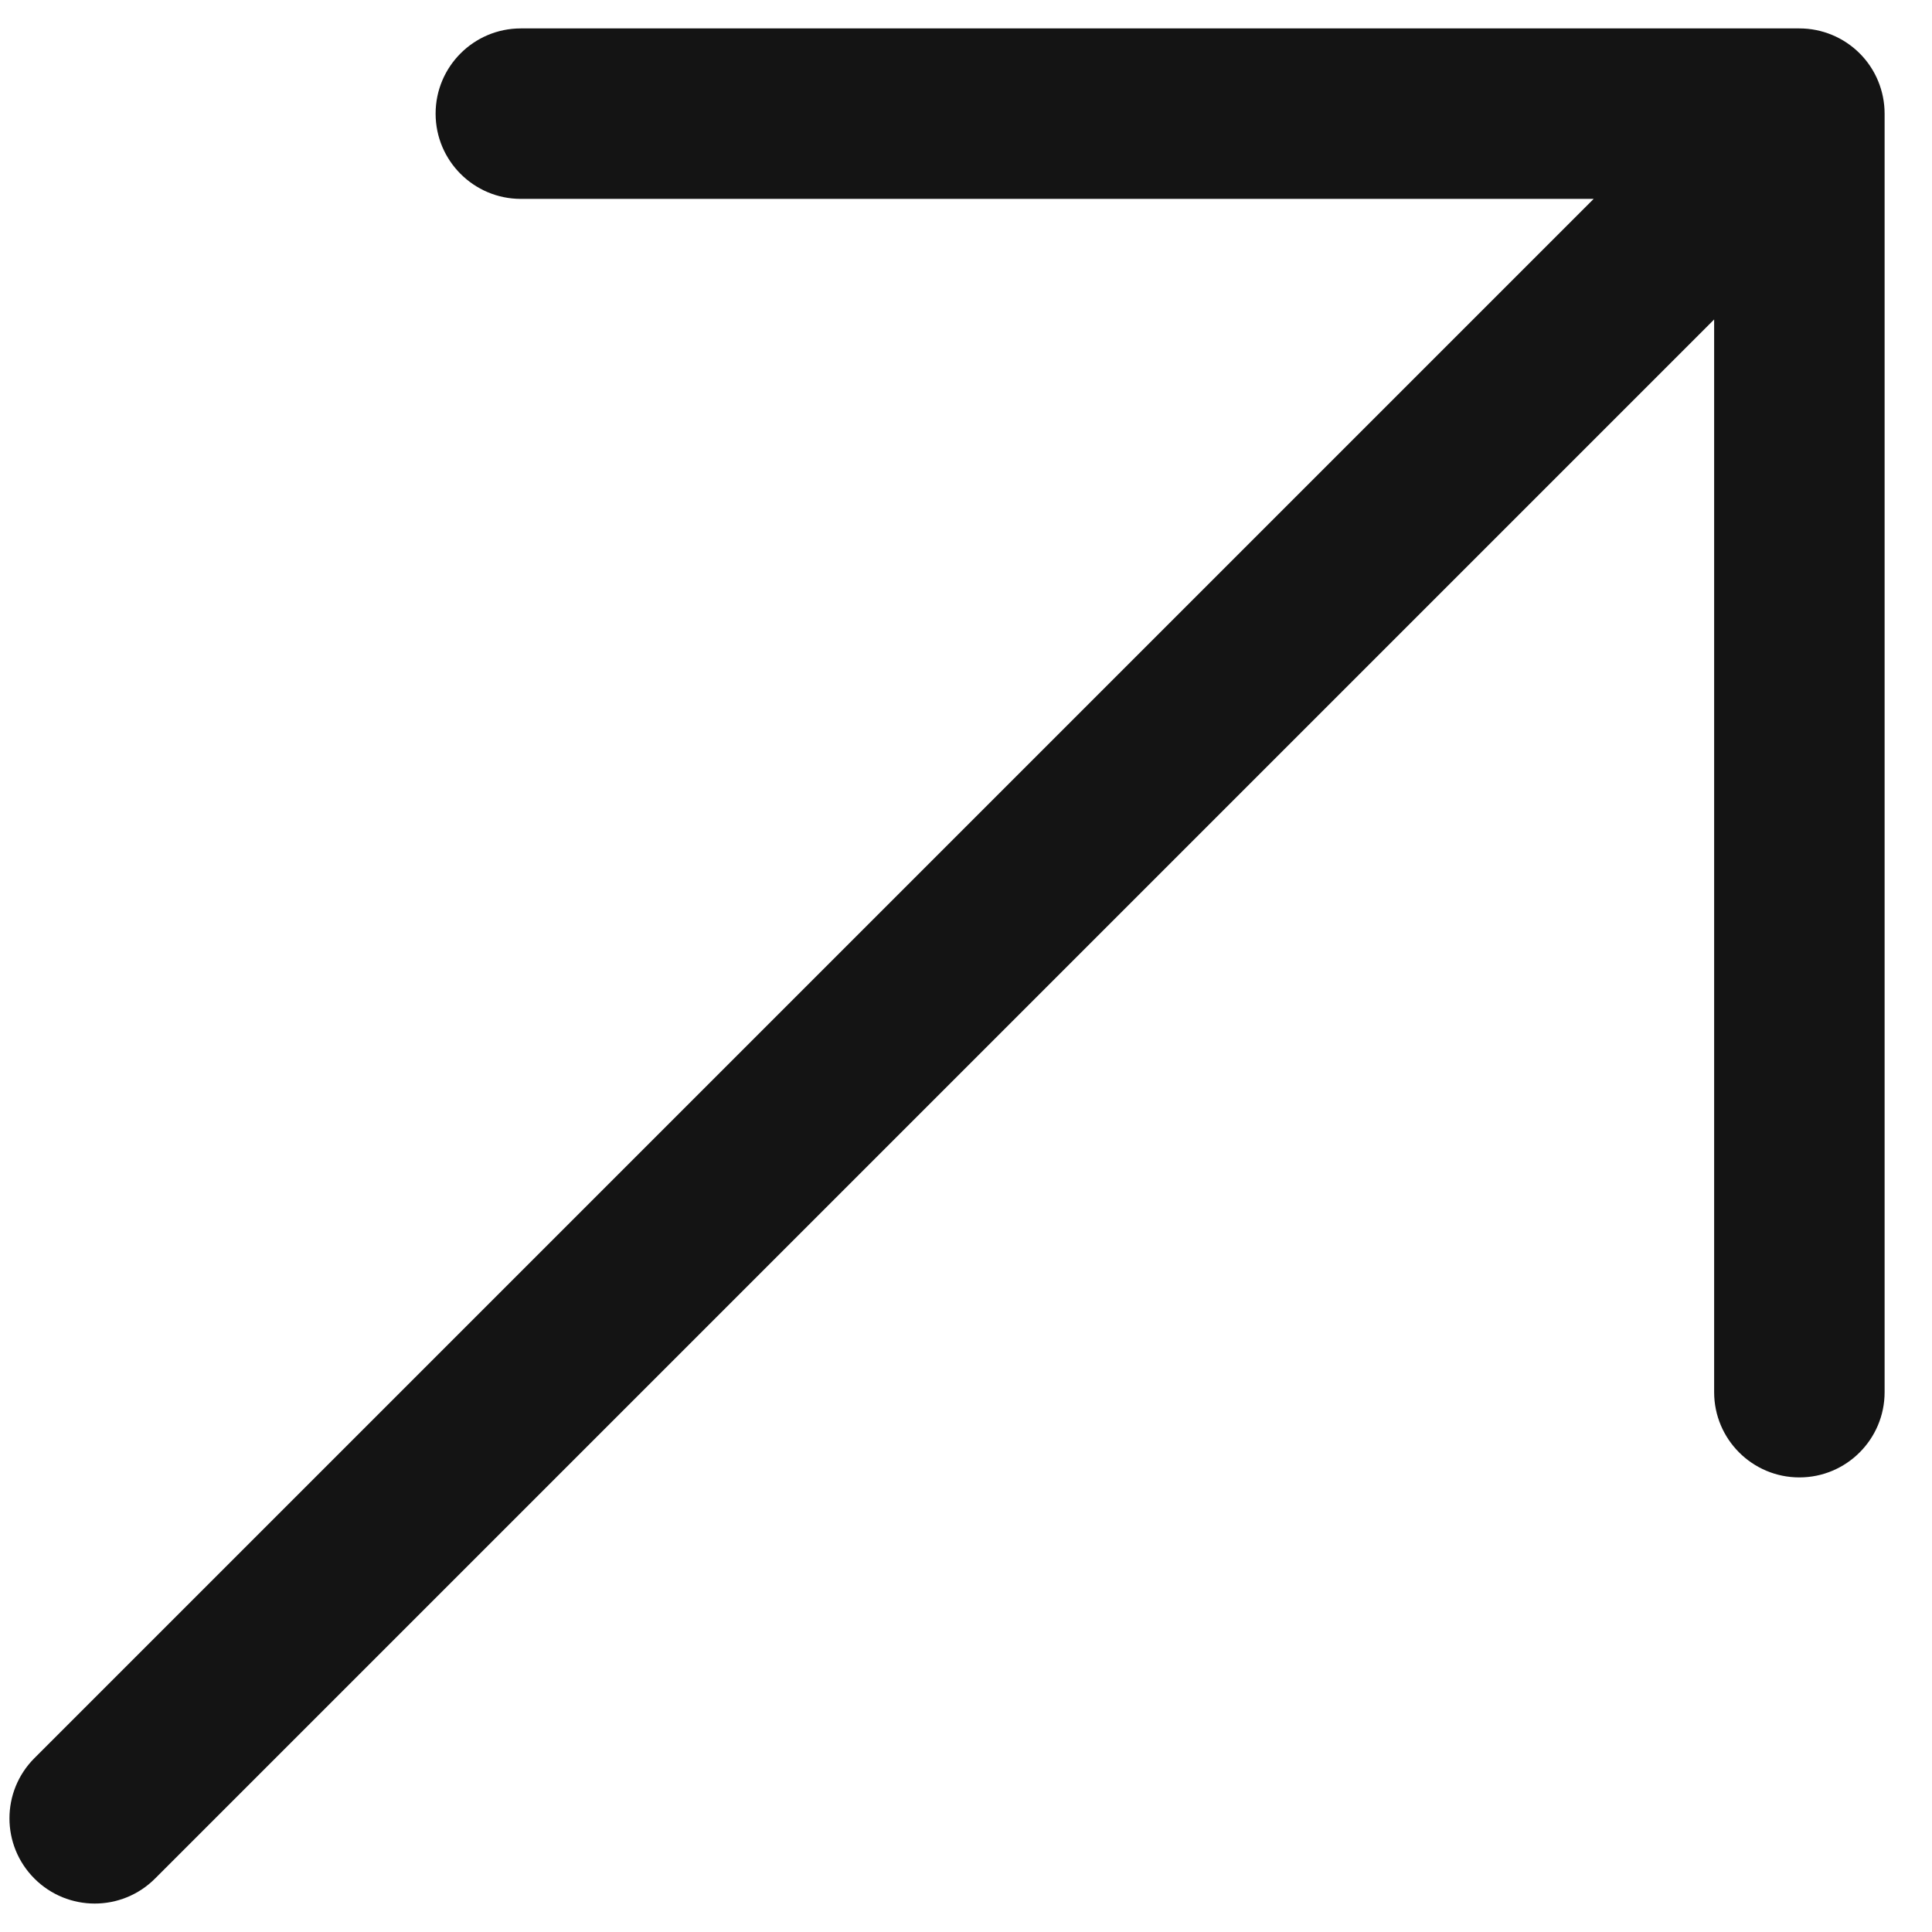
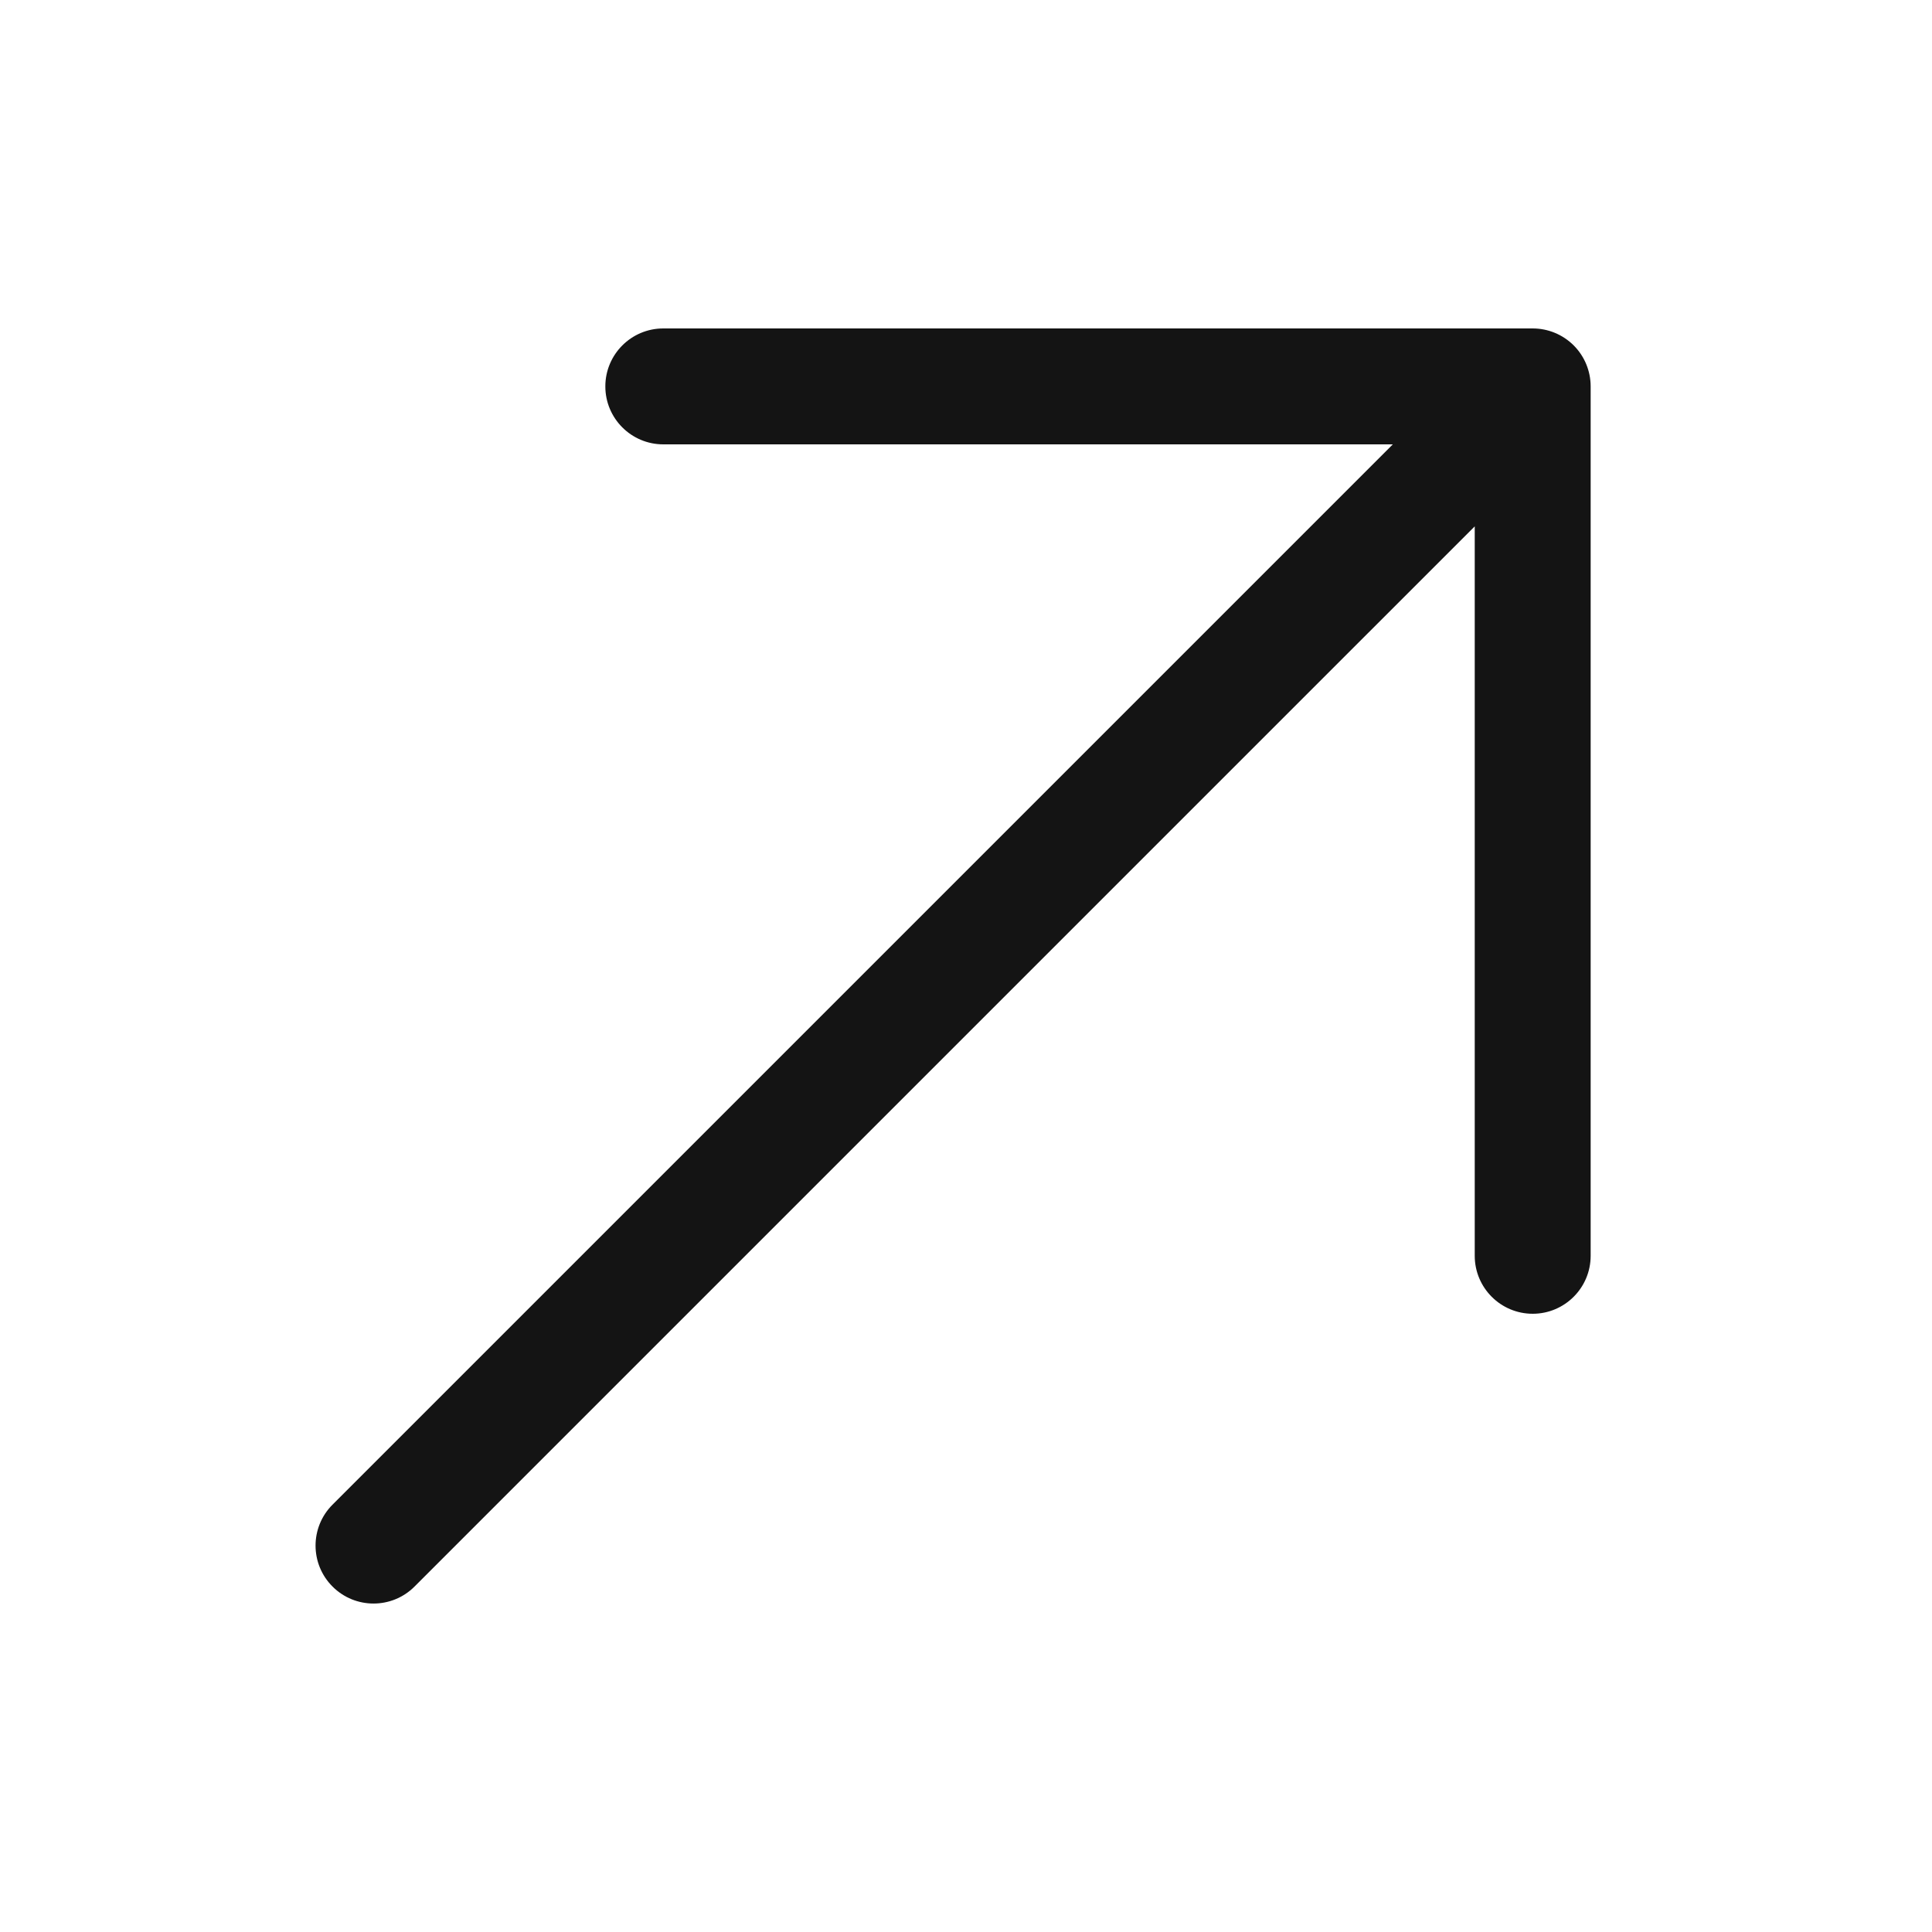
- <svg xmlns="http://www.w3.org/2000/svg" width="17" height="17" viewBox="0 0 17 17" fill="none">
-   <path fill-rule="evenodd" clip-rule="evenodd" d="M4.583 0.25L15.833 0.25C16.032 0.25 16.223 0.329 16.364 0.47C16.504 0.61 16.583 0.801 16.583 1V12.25C16.583 12.664 16.247 13 15.833 13C15.419 13 15.083 12.664 15.083 12.25V2.811L1.364 16.53C1.071 16.823 0.596 16.823 0.303 16.53C0.01 16.237 0.01 15.763 0.303 15.47L14.023 1.75L4.583 1.75C4.169 1.75 3.833 1.414 3.833 1C3.833 0.586 4.169 0.25 4.583 0.25Z" fill="#141414" />
+ <svg xmlns="http://www.w3.org/2000/svg" width="25" height="25" viewBox="0 0 25 25" fill="none">
+   <path fill-rule="evenodd" clip-rule="evenodd" d="M8.583 4.25L19.833 4.25C20.032 4.25 20.223 4.329 20.364 4.47C20.504 4.61 20.583 4.801 20.583 5V16.25C20.583 16.664 20.247 17 19.833 17C19.419 17 19.083 16.664 19.083 16.25V6.811L5.364 20.53C5.071 20.823 4.596 20.823 4.303 20.53C4.01 20.237 4.01 19.763 4.303 19.47L18.023 5.75L8.583 5.75C8.169 5.75 7.833 5.414 7.833 5C7.833 4.586 8.169 4.25 8.583 4.25Z" fill="#141414" />
</svg>
